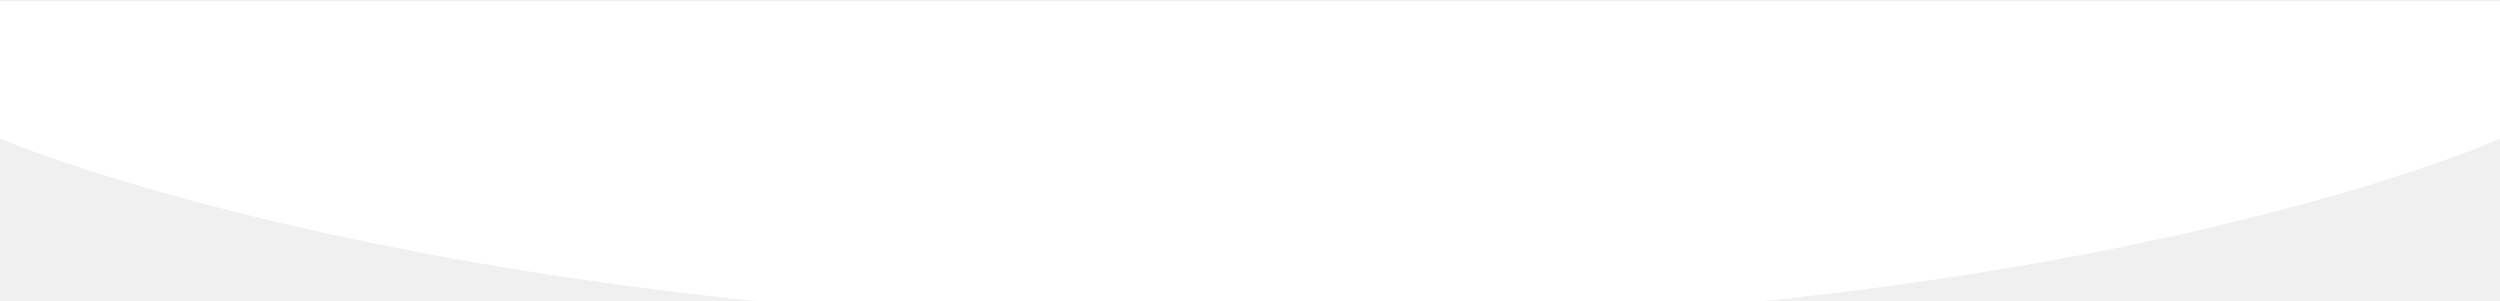
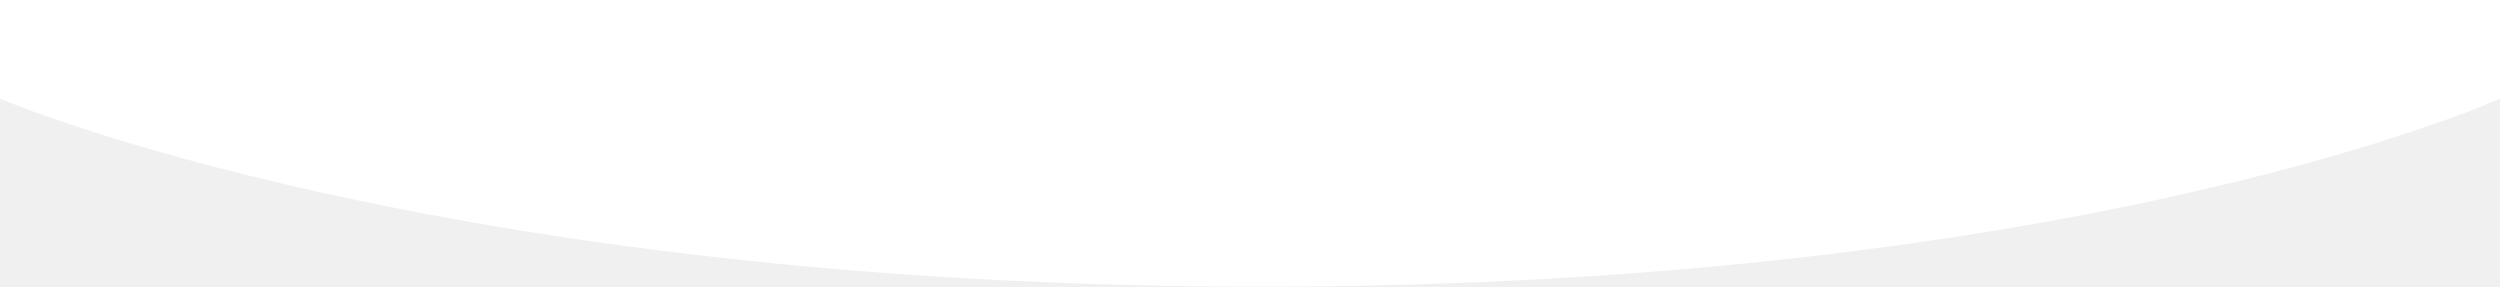
- <svg xmlns="http://www.w3.org/2000/svg" width="1330px" height="160px" viewBox="0 0 1330 160" version="1.1">
-   <g id="desktop" transform="translate(0, -200)" fill="#FFFFFF">
-     <g id="Group-5" transform="translate(0, 200)">
-       <g id="Group-7">
-         <path d="M1330,73.751 C1330,73.751 1109.104,173.5 671.043,173.5 C232.981,173.5 -3.46511014e-15,73.751 -3.46511014e-15,73.751 L-1.13686838e-12,0.7 L1330,0.7 L1330,73.751 Z" id="Fill-1" />
+ <svg xmlns="http://www.w3.org/2000/svg" width="375px" height="43px" viewBox="0 0 375 43" version="1.1">
+   <g id="study-8" stroke="none" stroke-width="1" fill="none" fill-rule="evenodd">
+     <g id="mobile" transform="translate(0, -188)" fill="#FFFFFF">
+       <g id="Group-6" transform="translate(0, 145)">
+         <path d="M375,57.804 C375,57.804 312.717,86 189.204,86 C65.69,86 0,57.804 0,57.804 L0,43 L375,43 L375,57.804 Z" id="Fill-1" />
      </g>
    </g>
  </g>
</svg>
